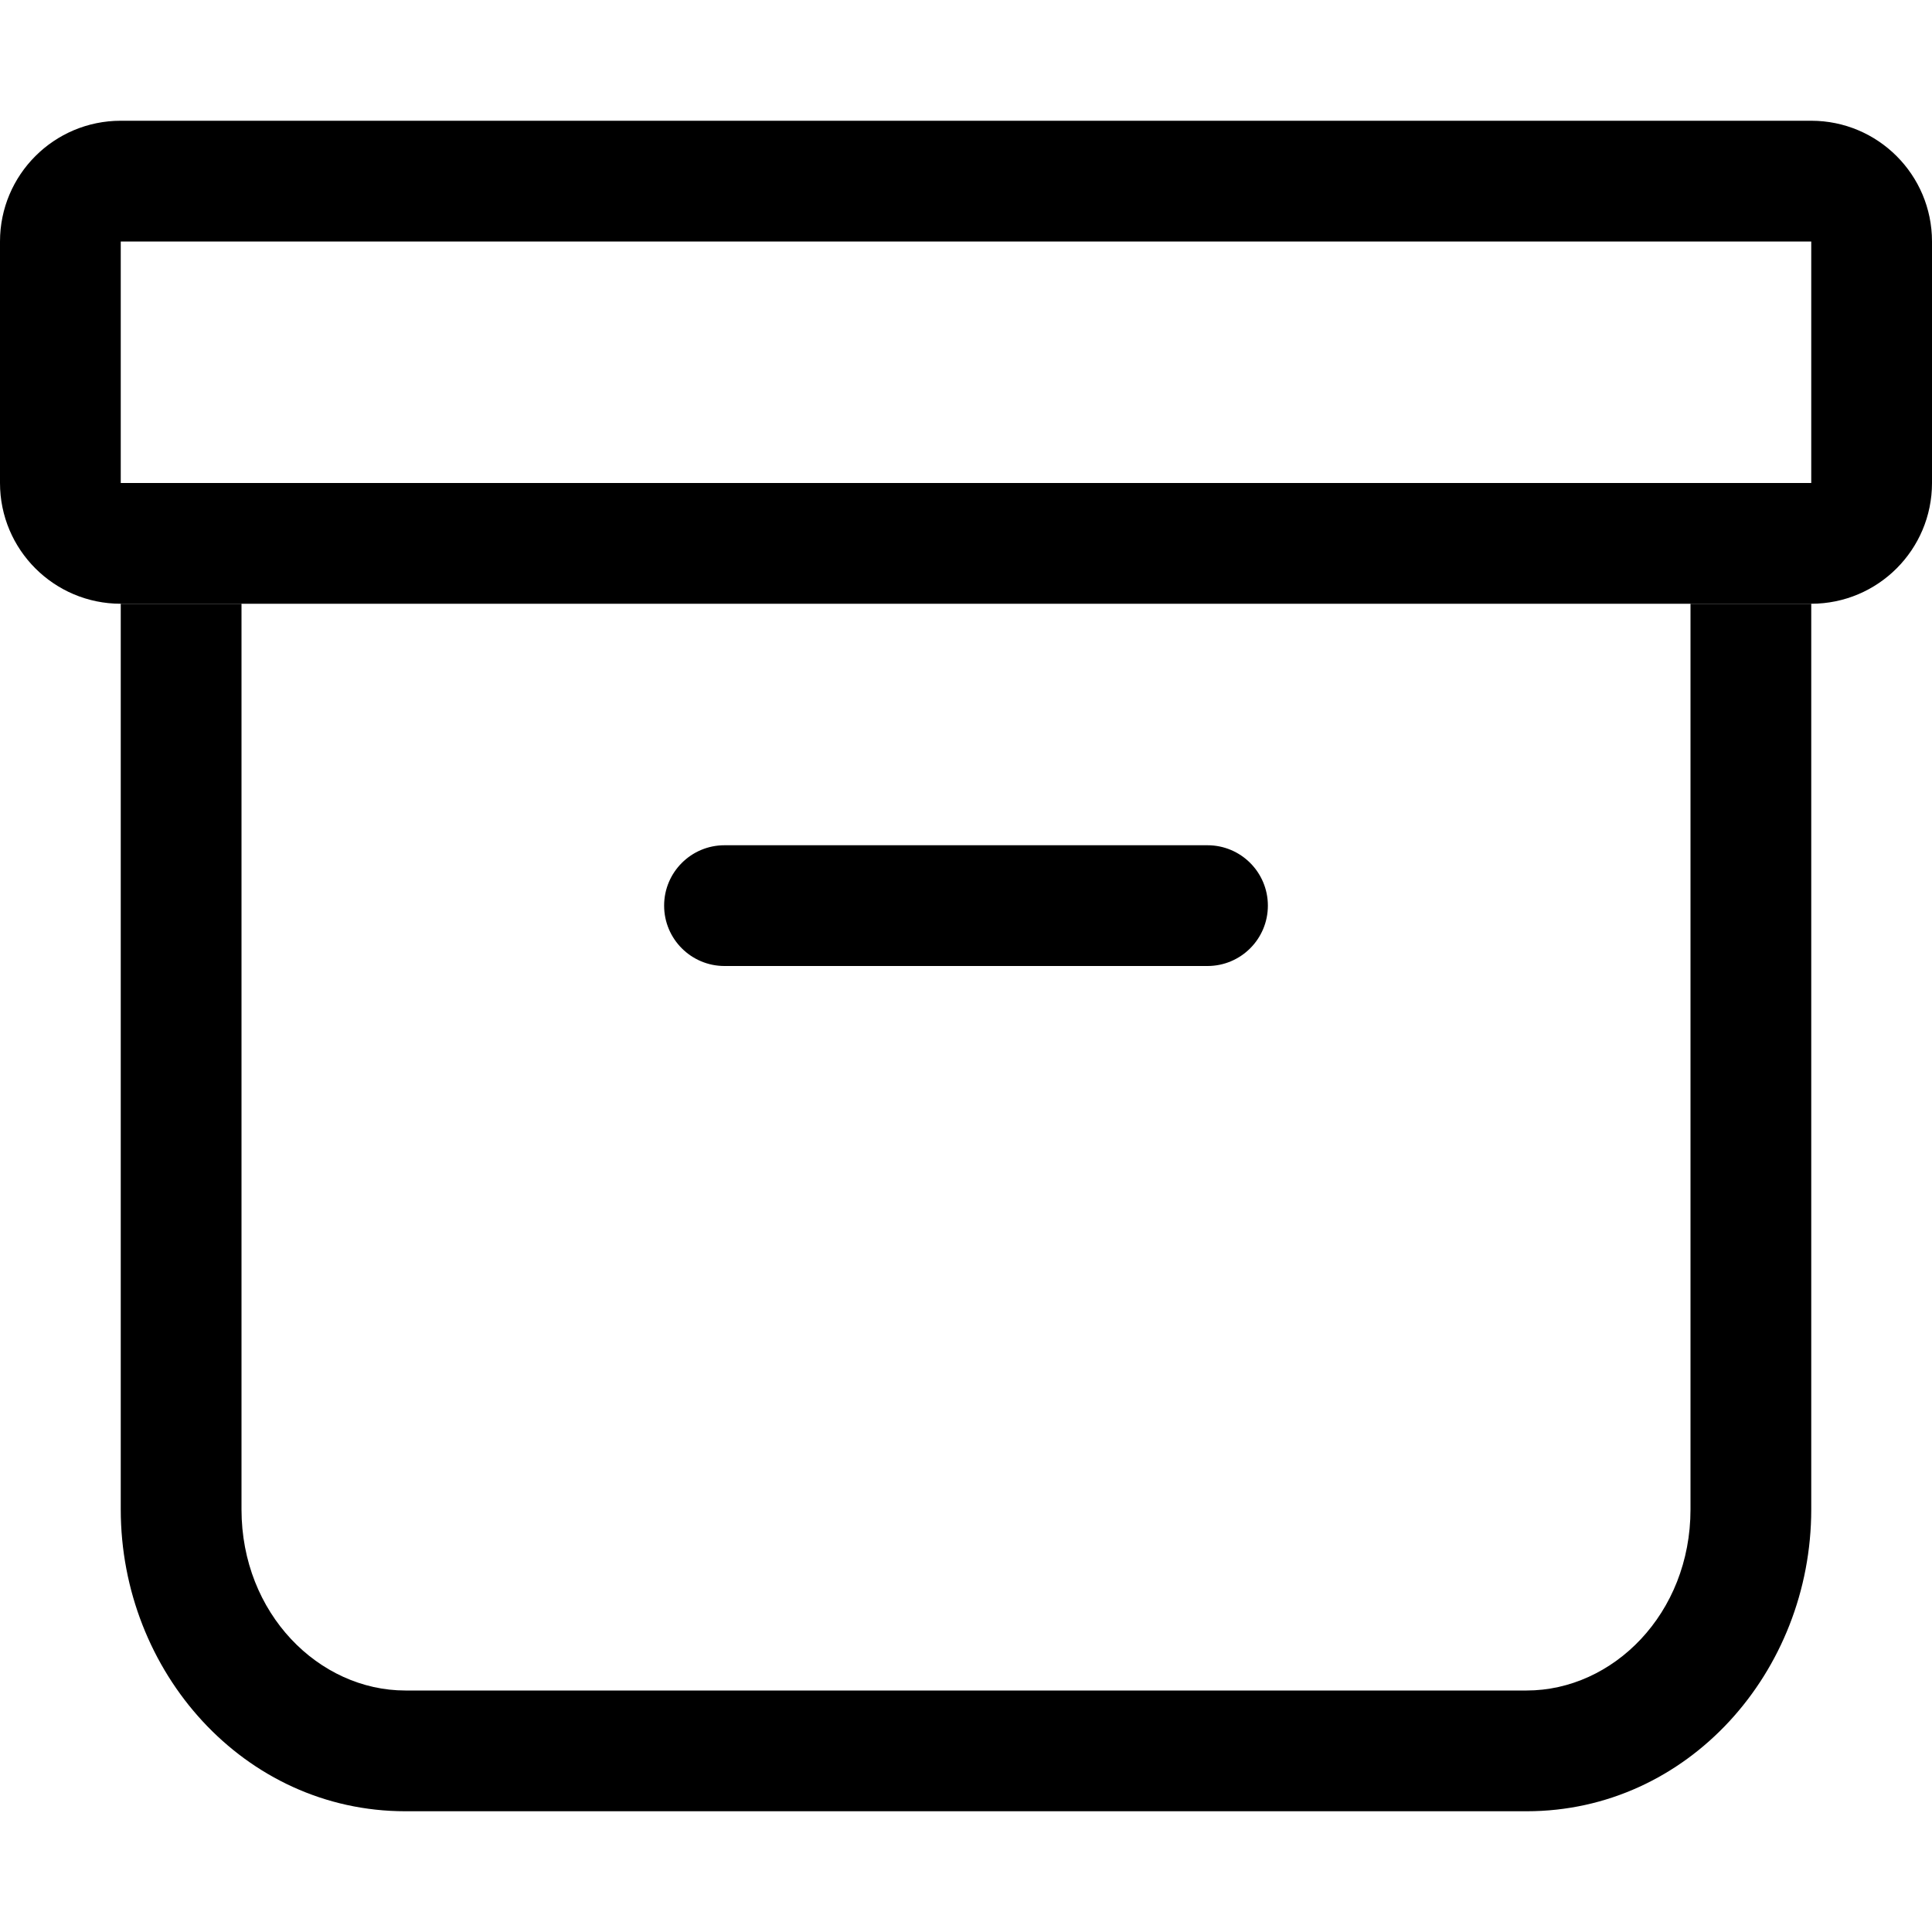
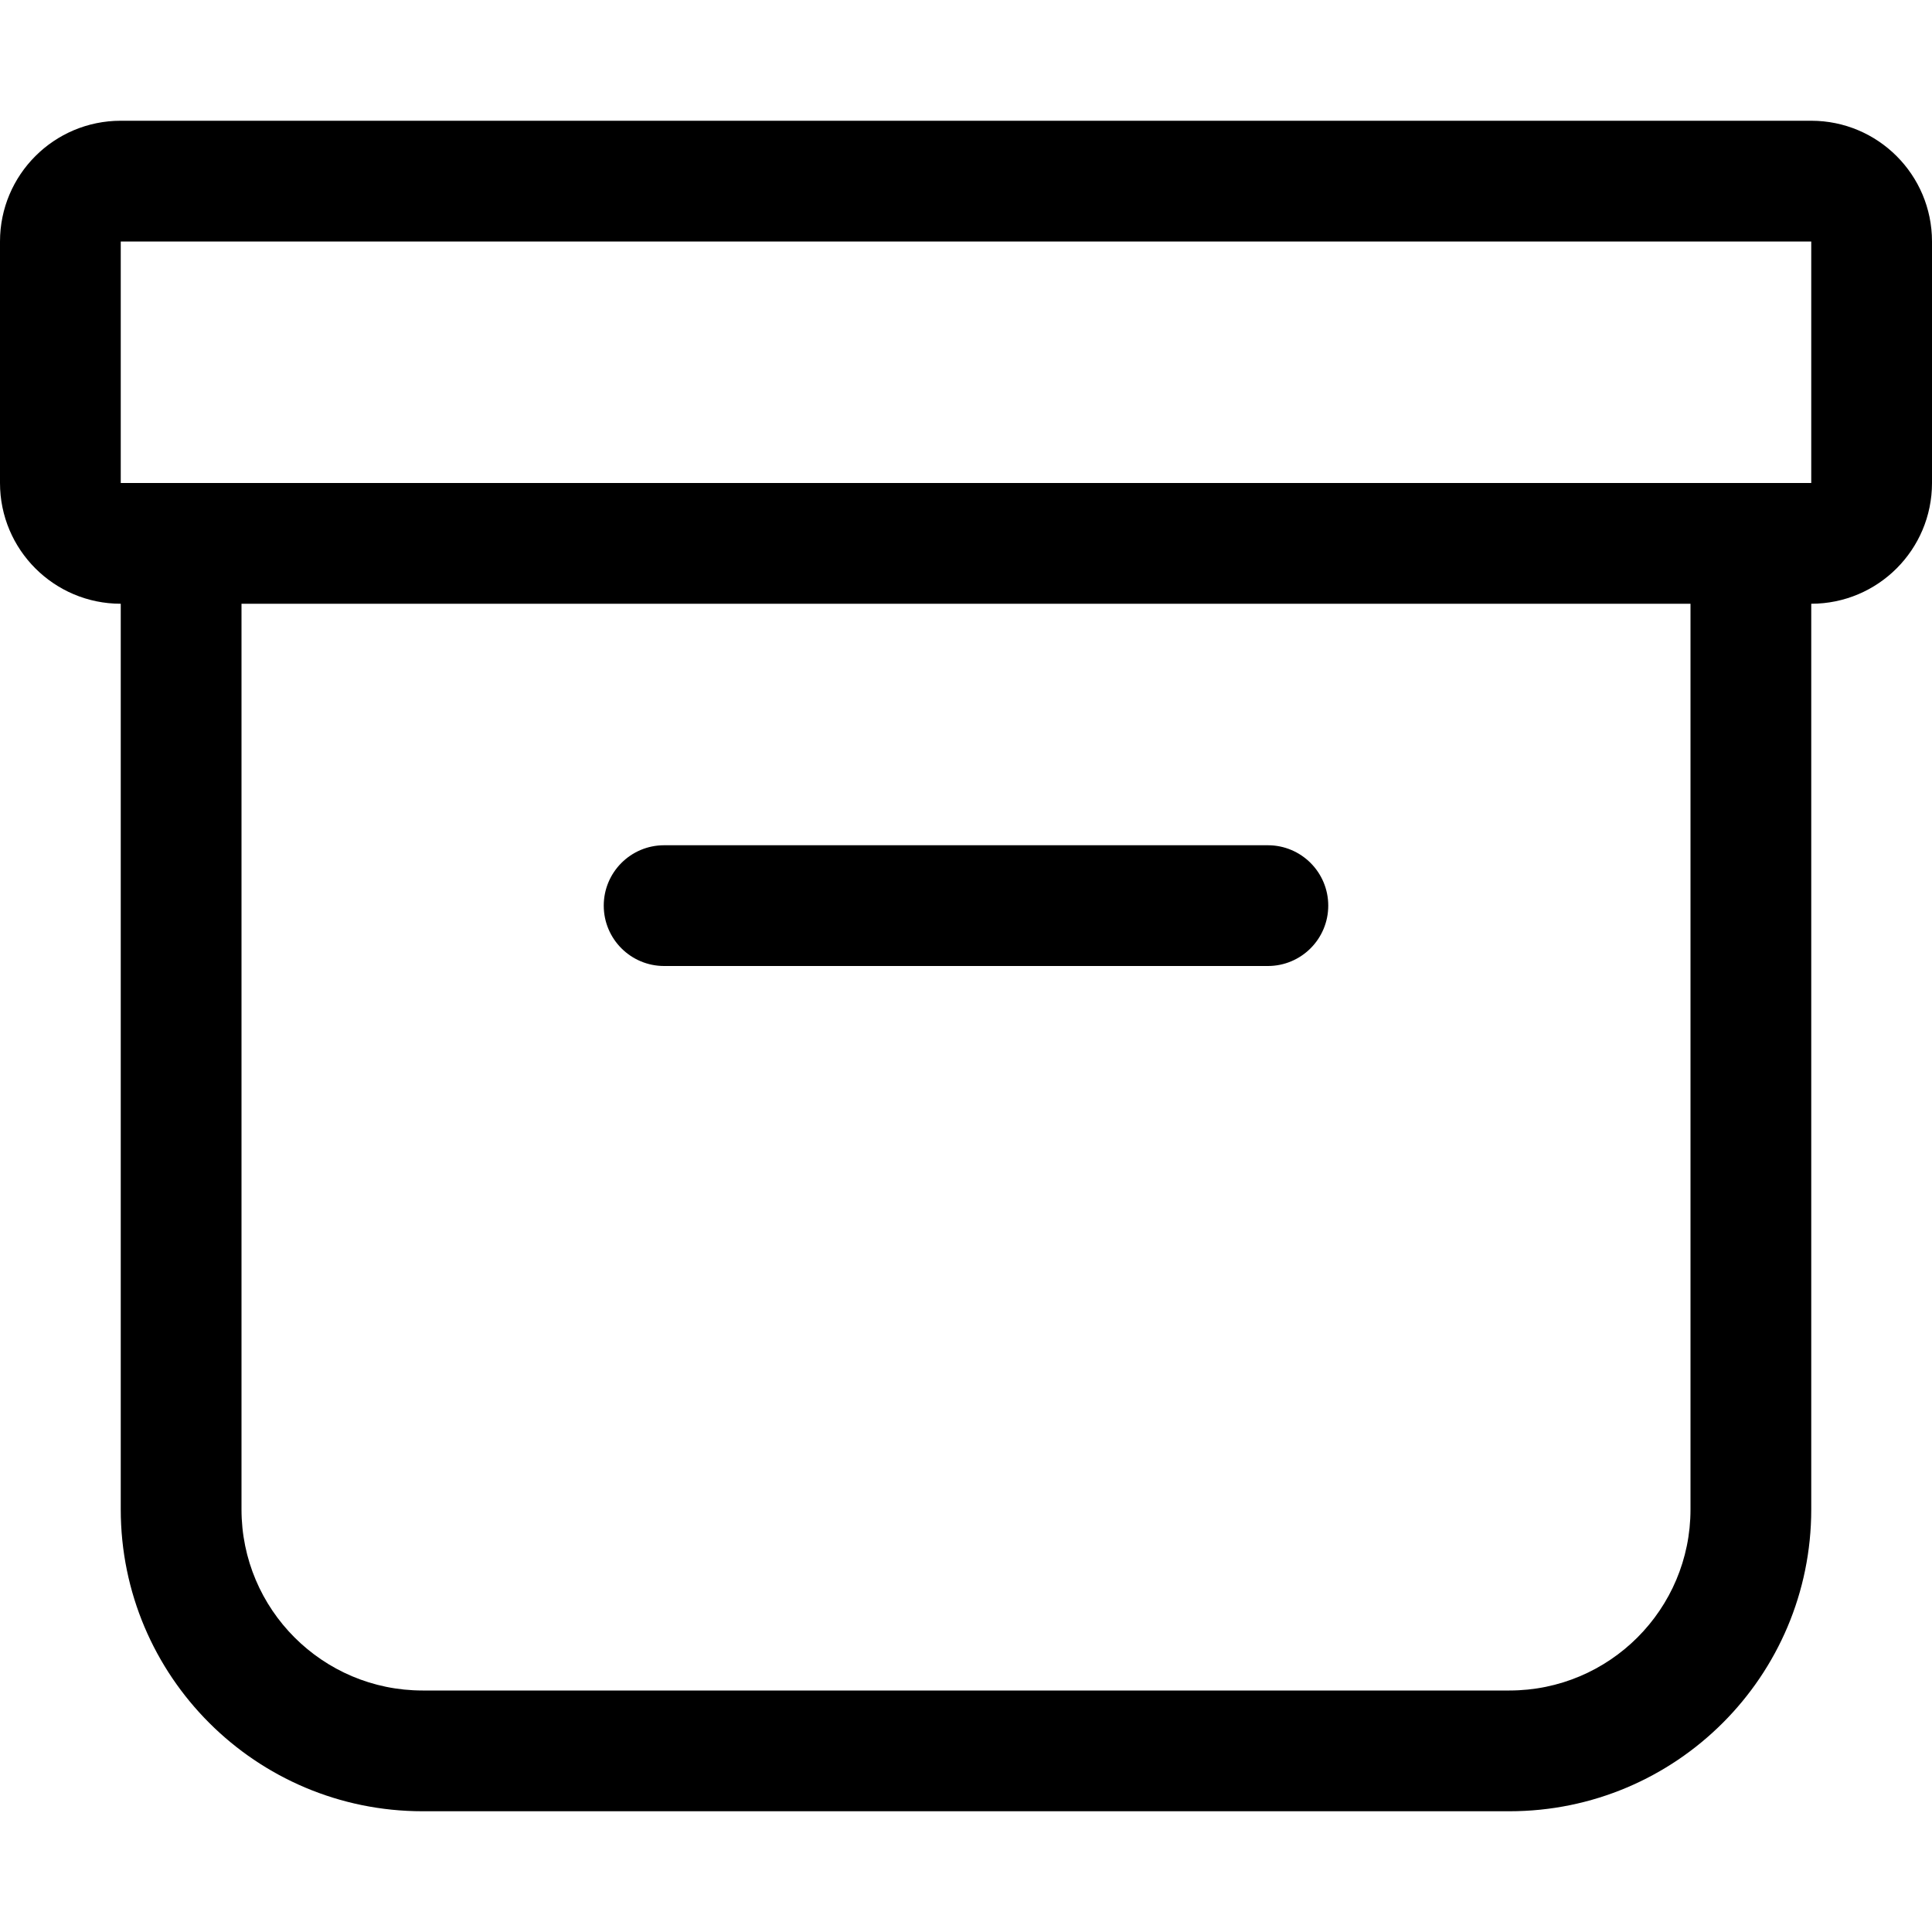
<svg xmlns="http://www.w3.org/2000/svg" width="1em" height="1em" viewBox="0 0 16 16" class="bi bi-archive" fill="currentColor">
-   <path fill-rule="evenodd" d="M2 5v7.5c0 .864.642 1.5 1.357 1.5h9.286c.715 0 1.357-.636 1.357-1.5V5h1v7.5c0 1.345-1.021 2.5-2.357 2.5H3.357C2.021 15 1 13.845 1 12.5V5h1z" />
-   <path fill-rule="evenodd" d="M5.5 7.5A.5.5 0 0 1 6 7h4a.5.5 0 0 1 0 1H6a.5.5 0 0 1-.5-.5zM15 2H1v2h14V2zM1 1a1 1 0 0 0-1 1v2a1 1 0 0 0 1 1h14a1 1 0 0 0 1-1V2a1 1 0 0 0-1-1H1z" />
+   <path fill-rule="evenodd" d="M0 2a1 1 0 0 1 1-1h14a1 1 0 0 1 1 1v2a1 1 0 0 1-1 1v7.5a2.5 2.5 0 0 1-2.5 2.5h-9A2.5 2.5 0 0 1 1 12.5V5a1 1 0 0 1-1-1V2zm2 3v7.5A1.5 1.5 0 0 0 3.5 14h9a1.5 1.5 0 0 0 1.5-1.5V5H2zm13-3H1v2h14V2zM5 7.5a.5.5 0 0 1 .5-.5h5a.5.5 0 0 1 0 1h-5a.5.5 0 0 1-.5-.5z" />
</svg>
